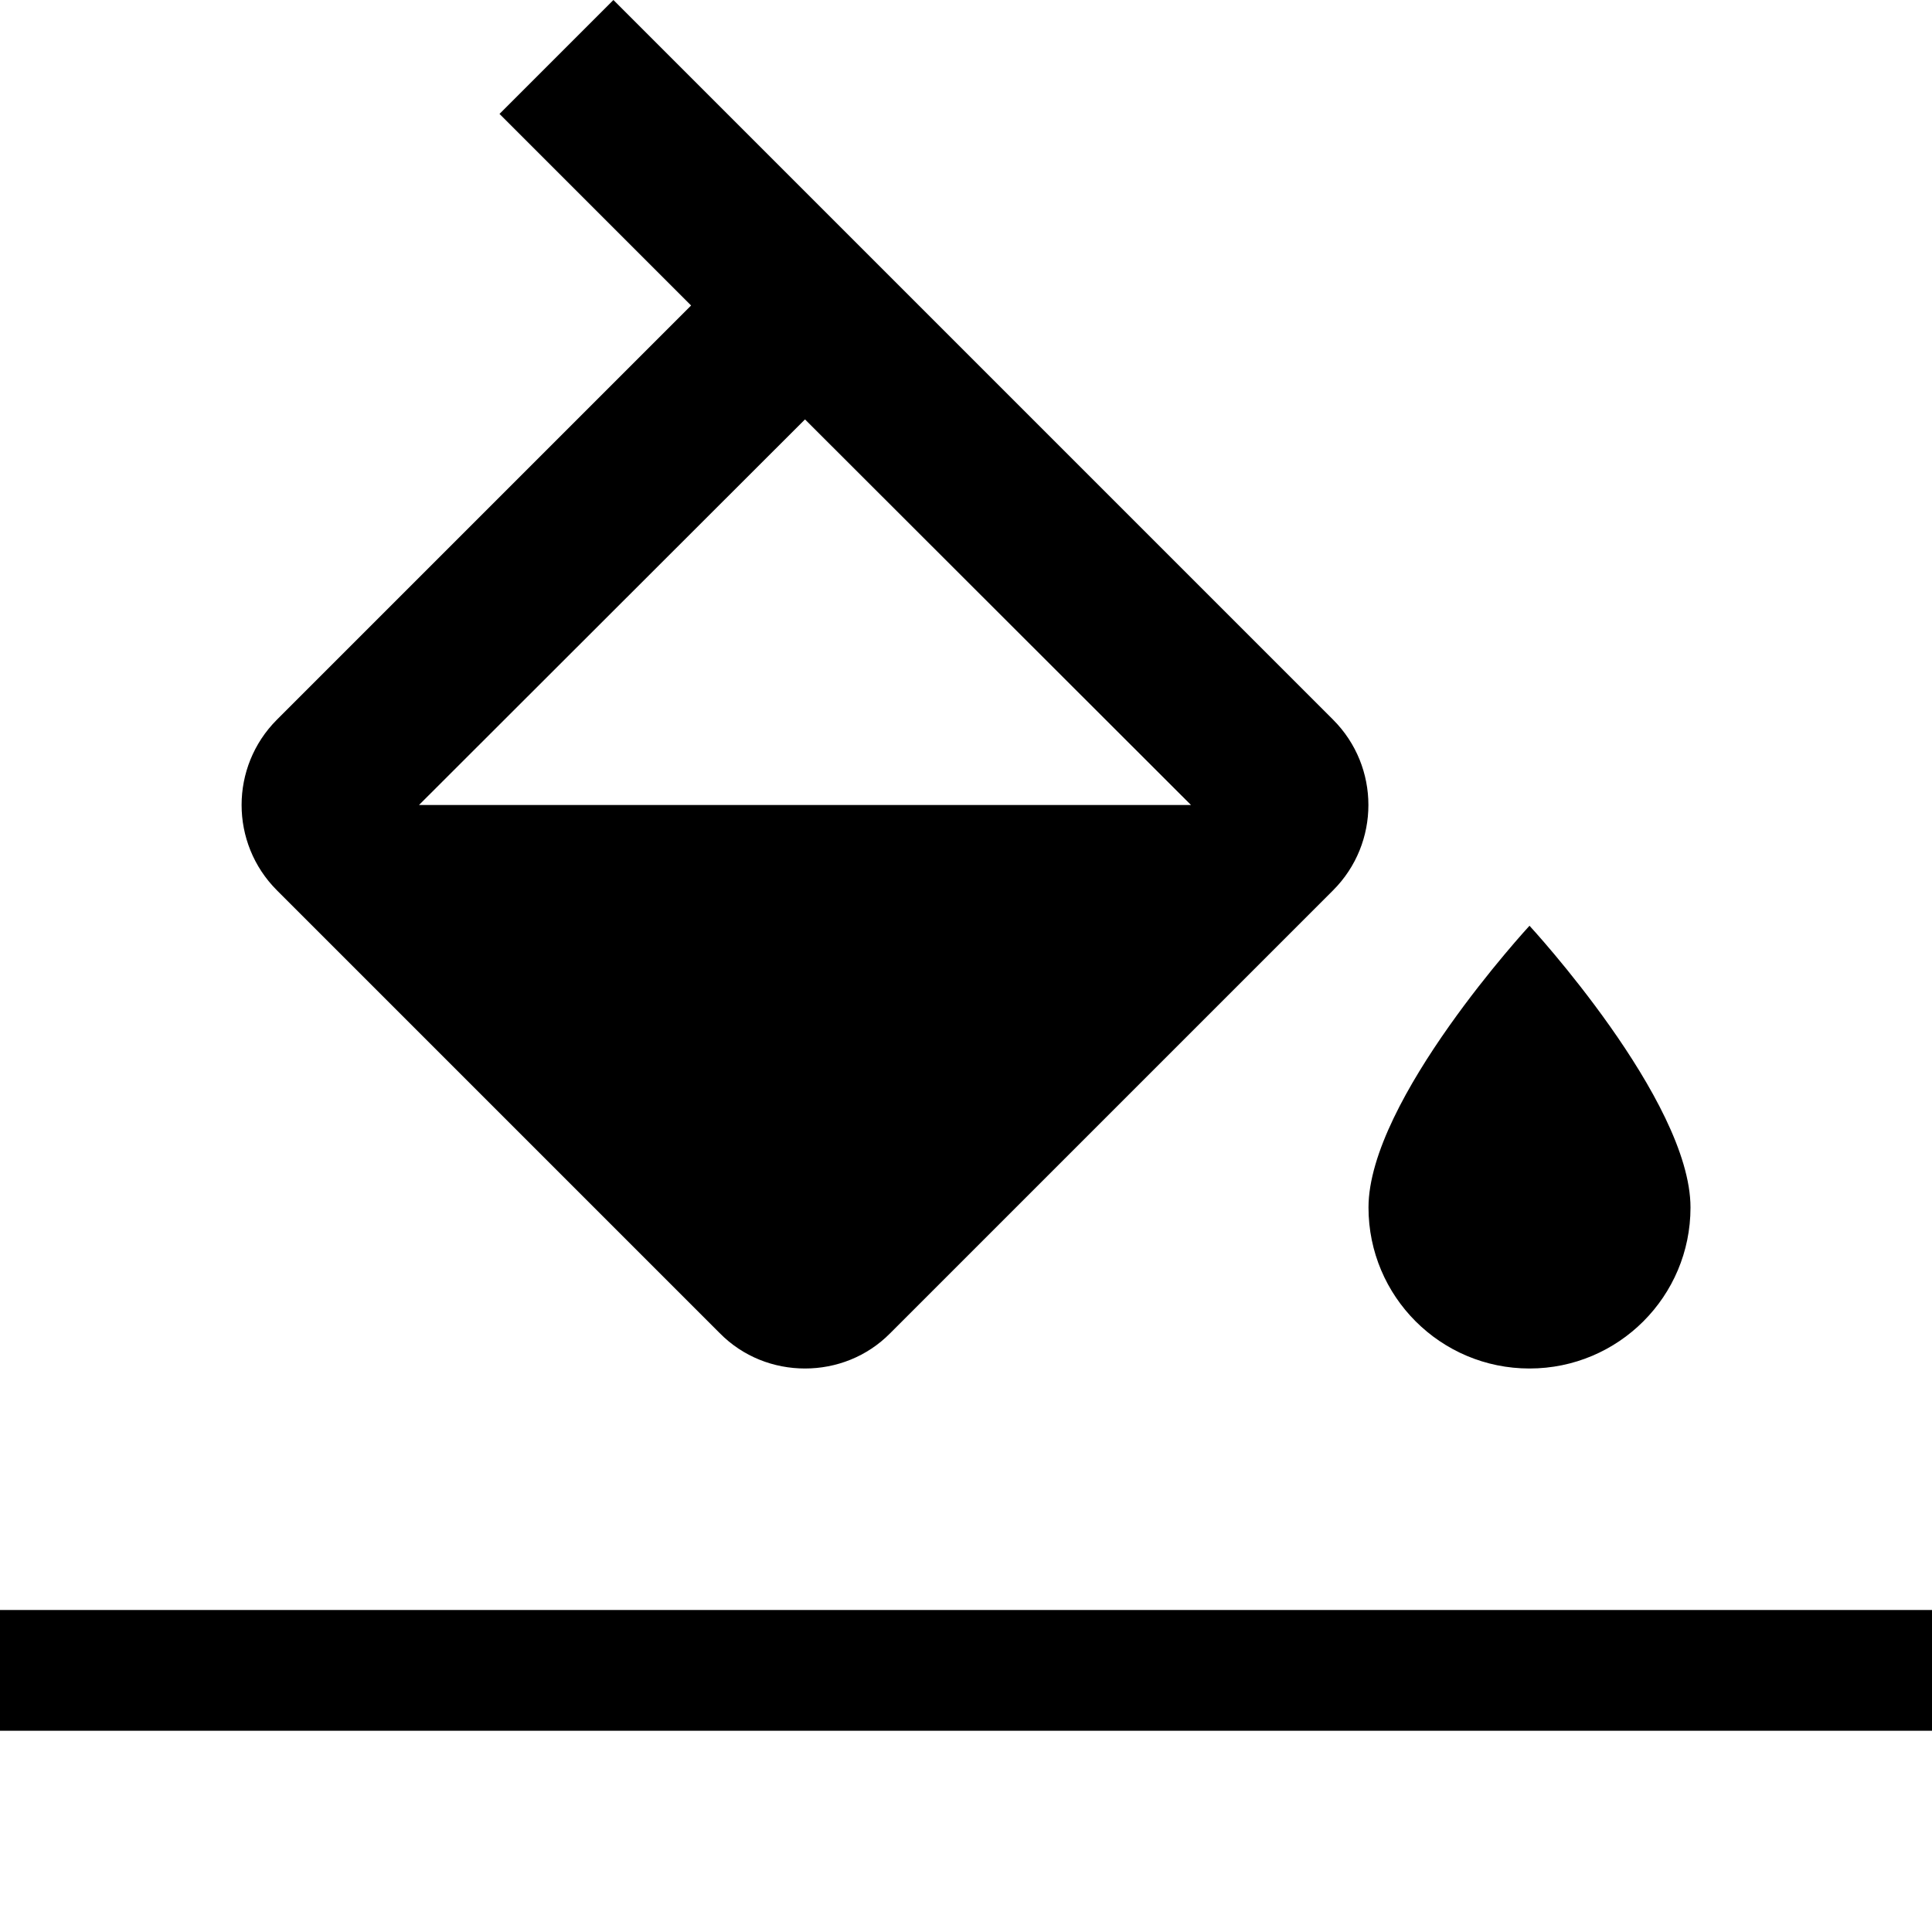
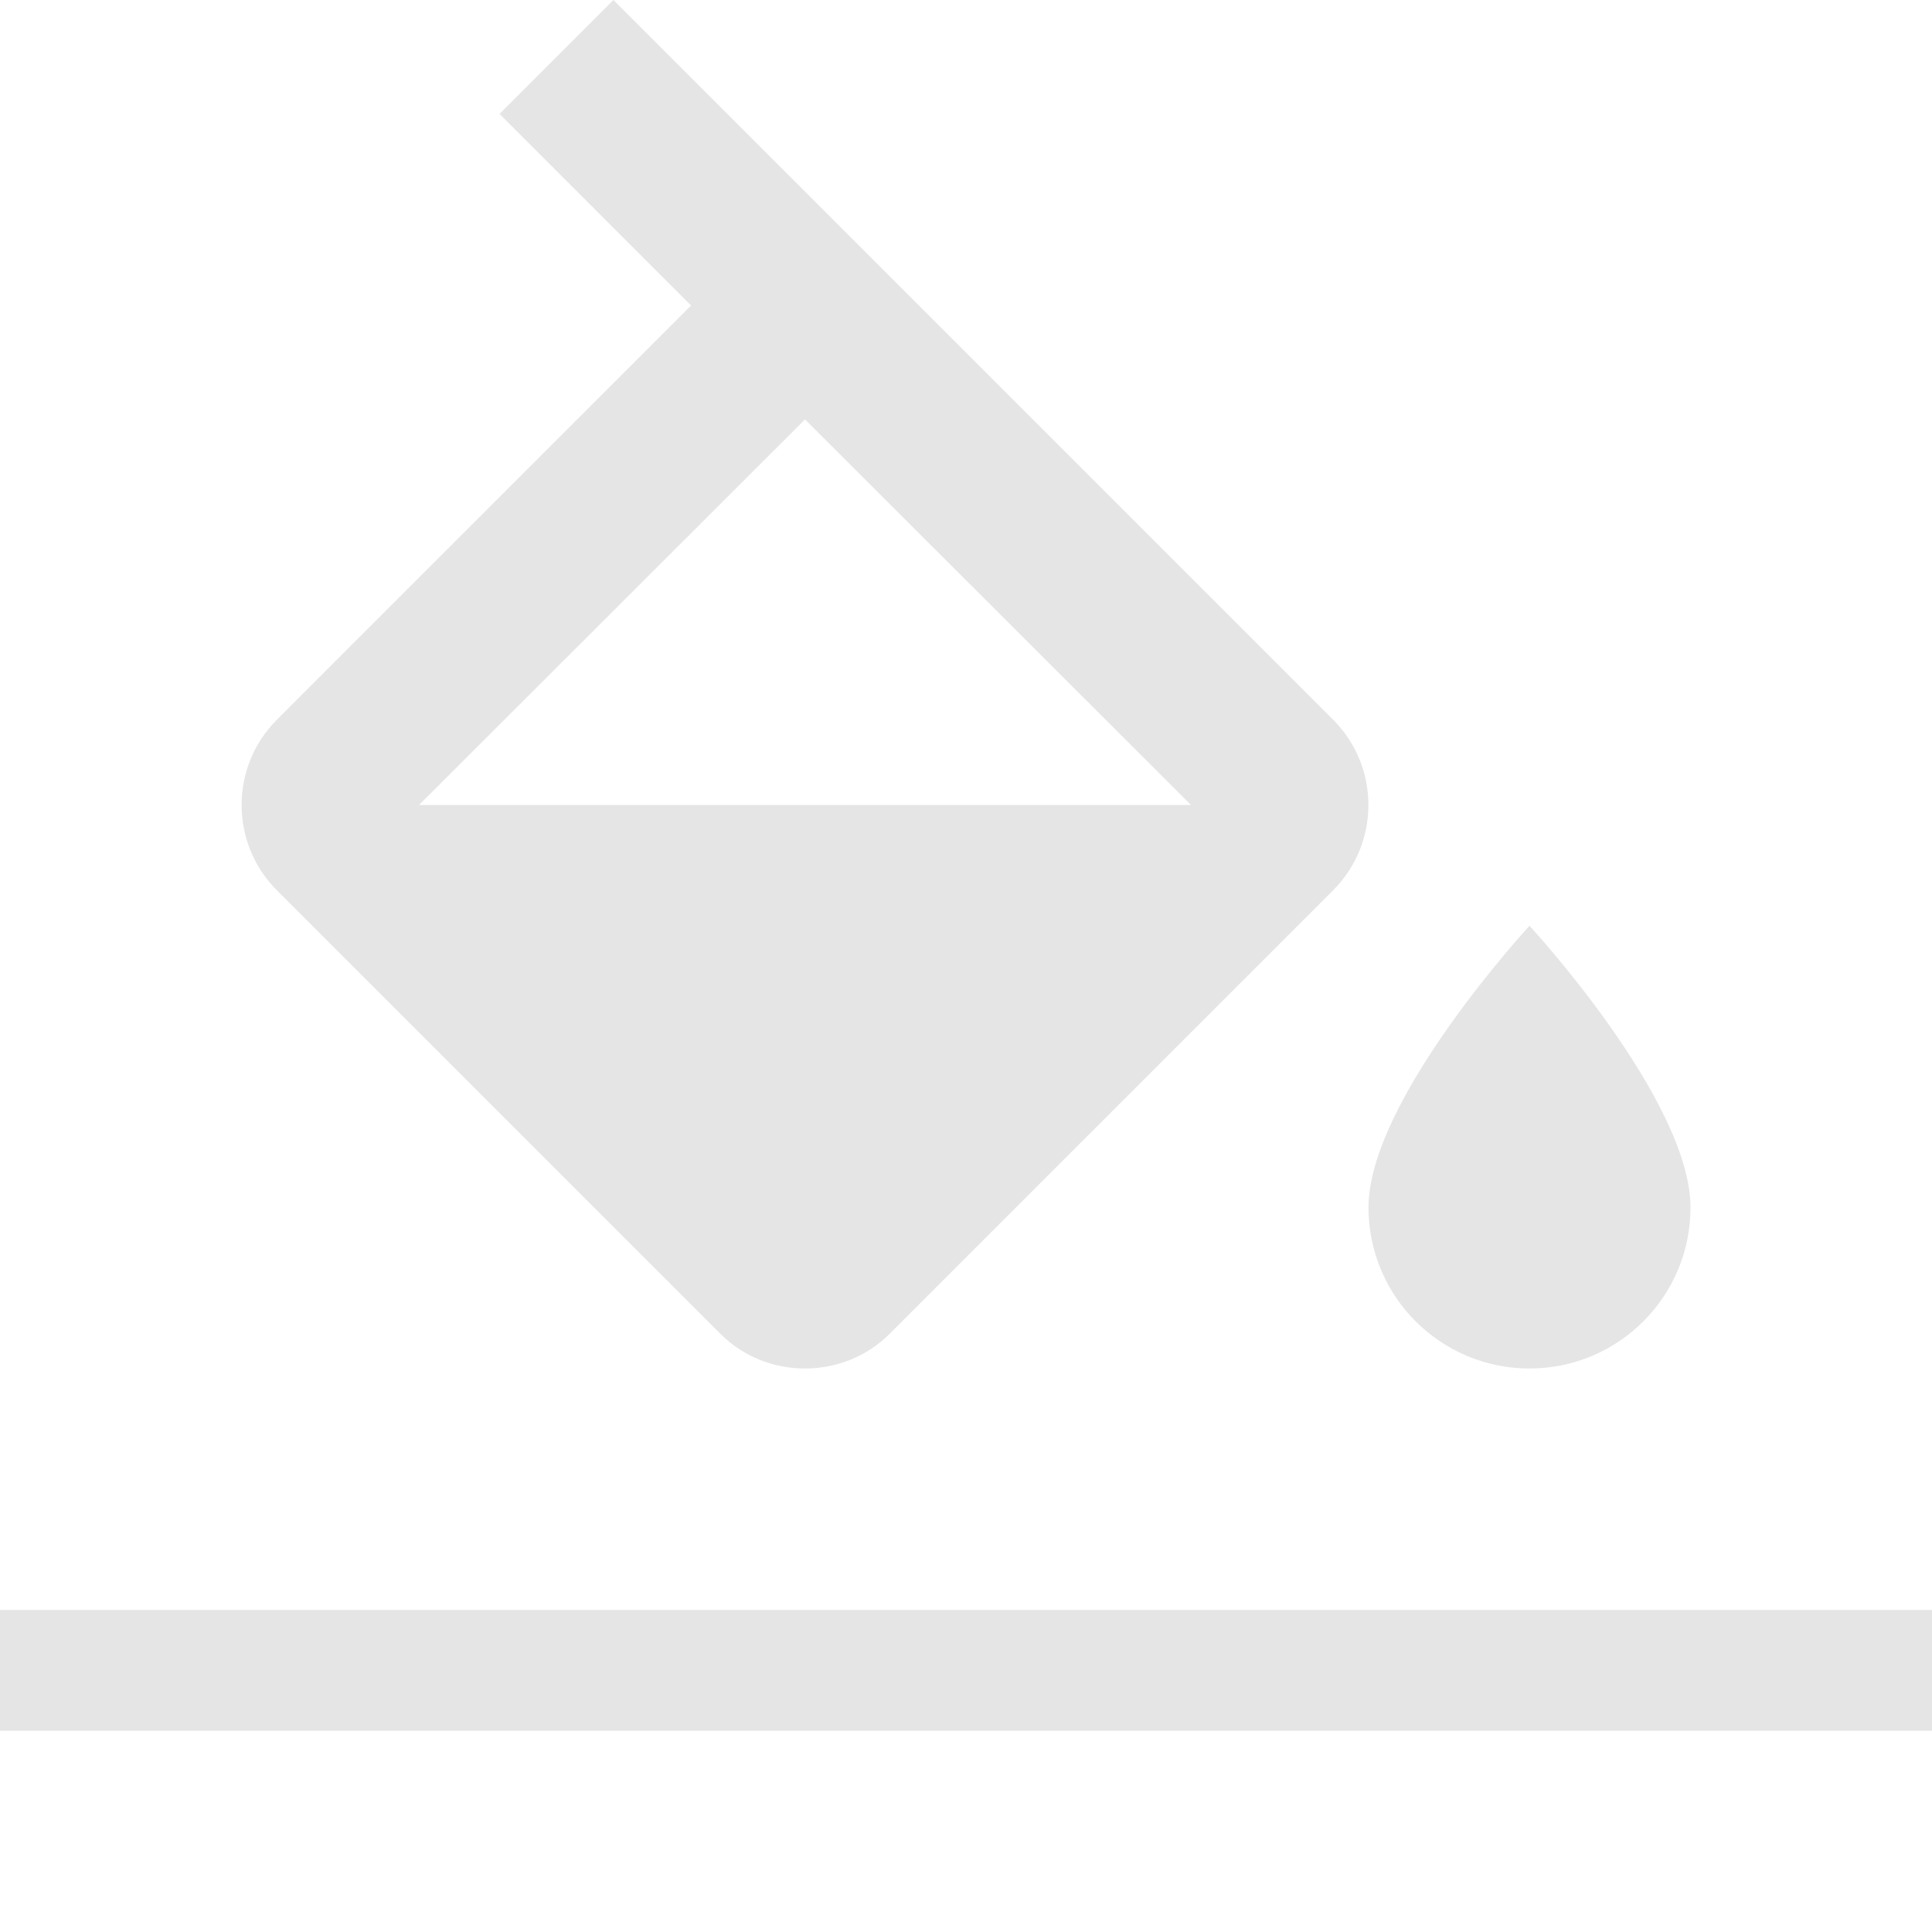
- <svg xmlns="http://www.w3.org/2000/svg" version="1.0" id="Layer_1" x="0px" y="0px" width="48px" height="48px" viewBox="0 0 48 48" enable-background="new 0 0 48 48" xml:space="preserve">
+ <svg xmlns="http://www.w3.org/2000/svg" version="1.0" id="Layer_1" x="0px" y="0px" width="48px" height="48px" viewBox="0 0 48 48" enable-background="new 0 0 48 48" xml:space="preserve" fill="#e5e5e5">
  <path fill="none" d="M0,0h48v48H0V0z" />
  <path d="M33.12,17.88L15.24,0l-2.83,2.83l4.76,4.76L6.88,17.88c-1.17,1.17-1.17,3.07,0,4.24l11,11C18.46,33.71,19.23,34,20,34 s1.54-0.29,2.12-0.88l11-11C34.29,20.95,34.29,19.05,33.12,17.88z M10.41,20L20,10.42L29.59,20H10.41z M38,23c0,0-4,4.33-4,7 c0,2.21,1.79,4,4,4s4-1.79,4-4C42,27.33,38,23,38,23z" />
  <rect y="40" width="48" height="3" />
</svg>
